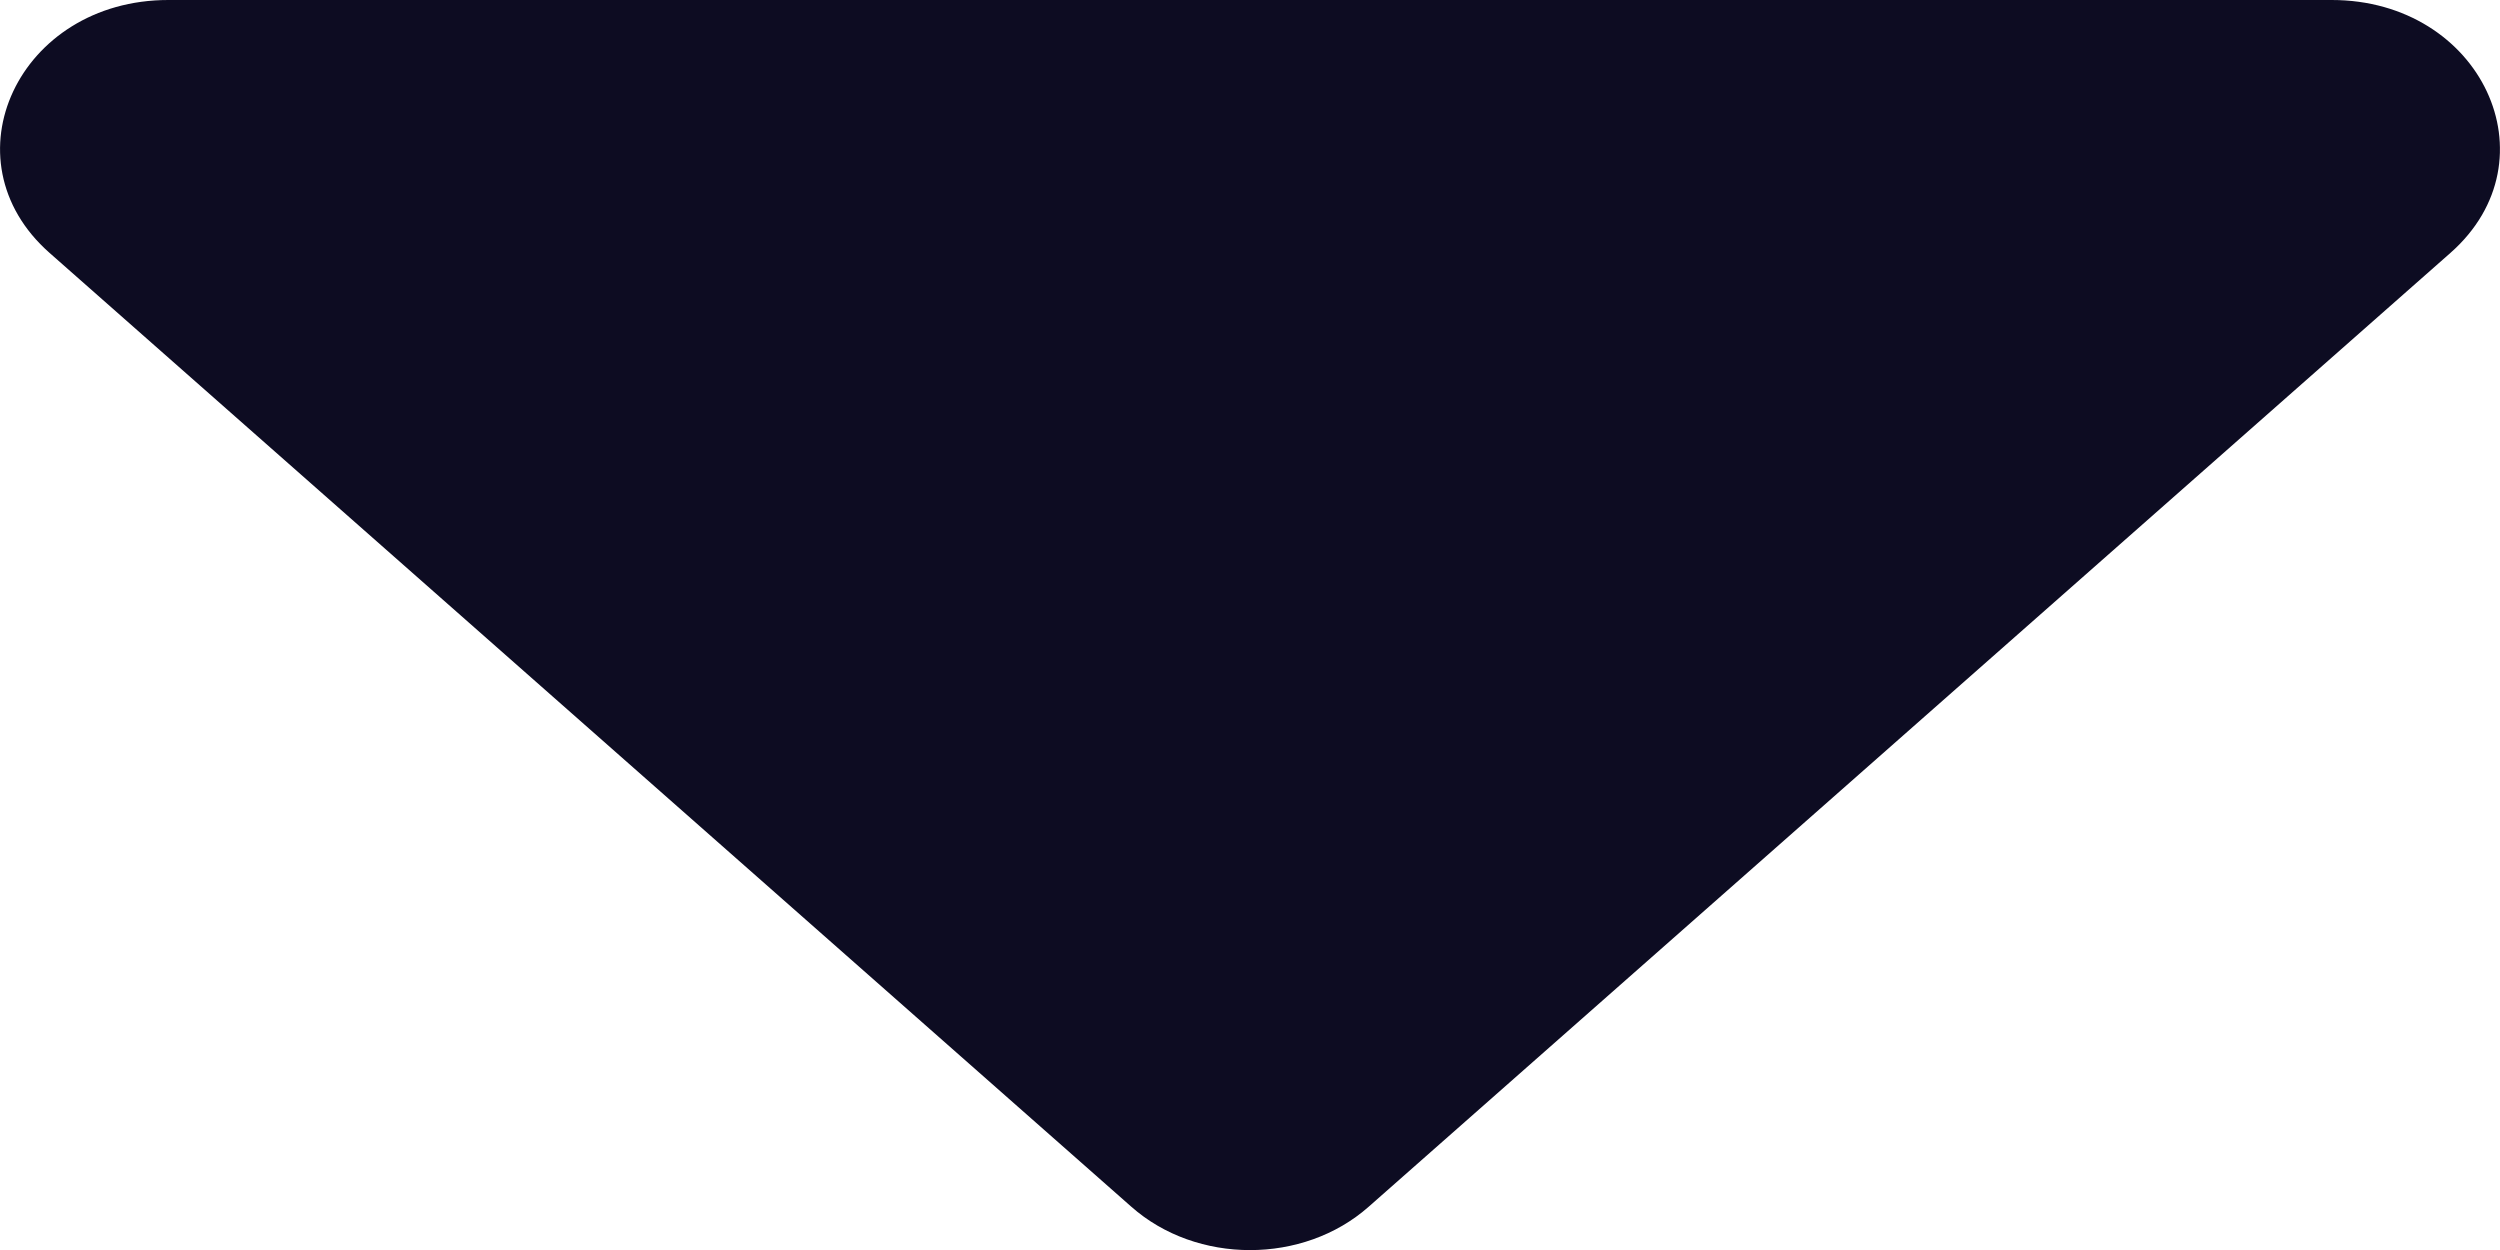
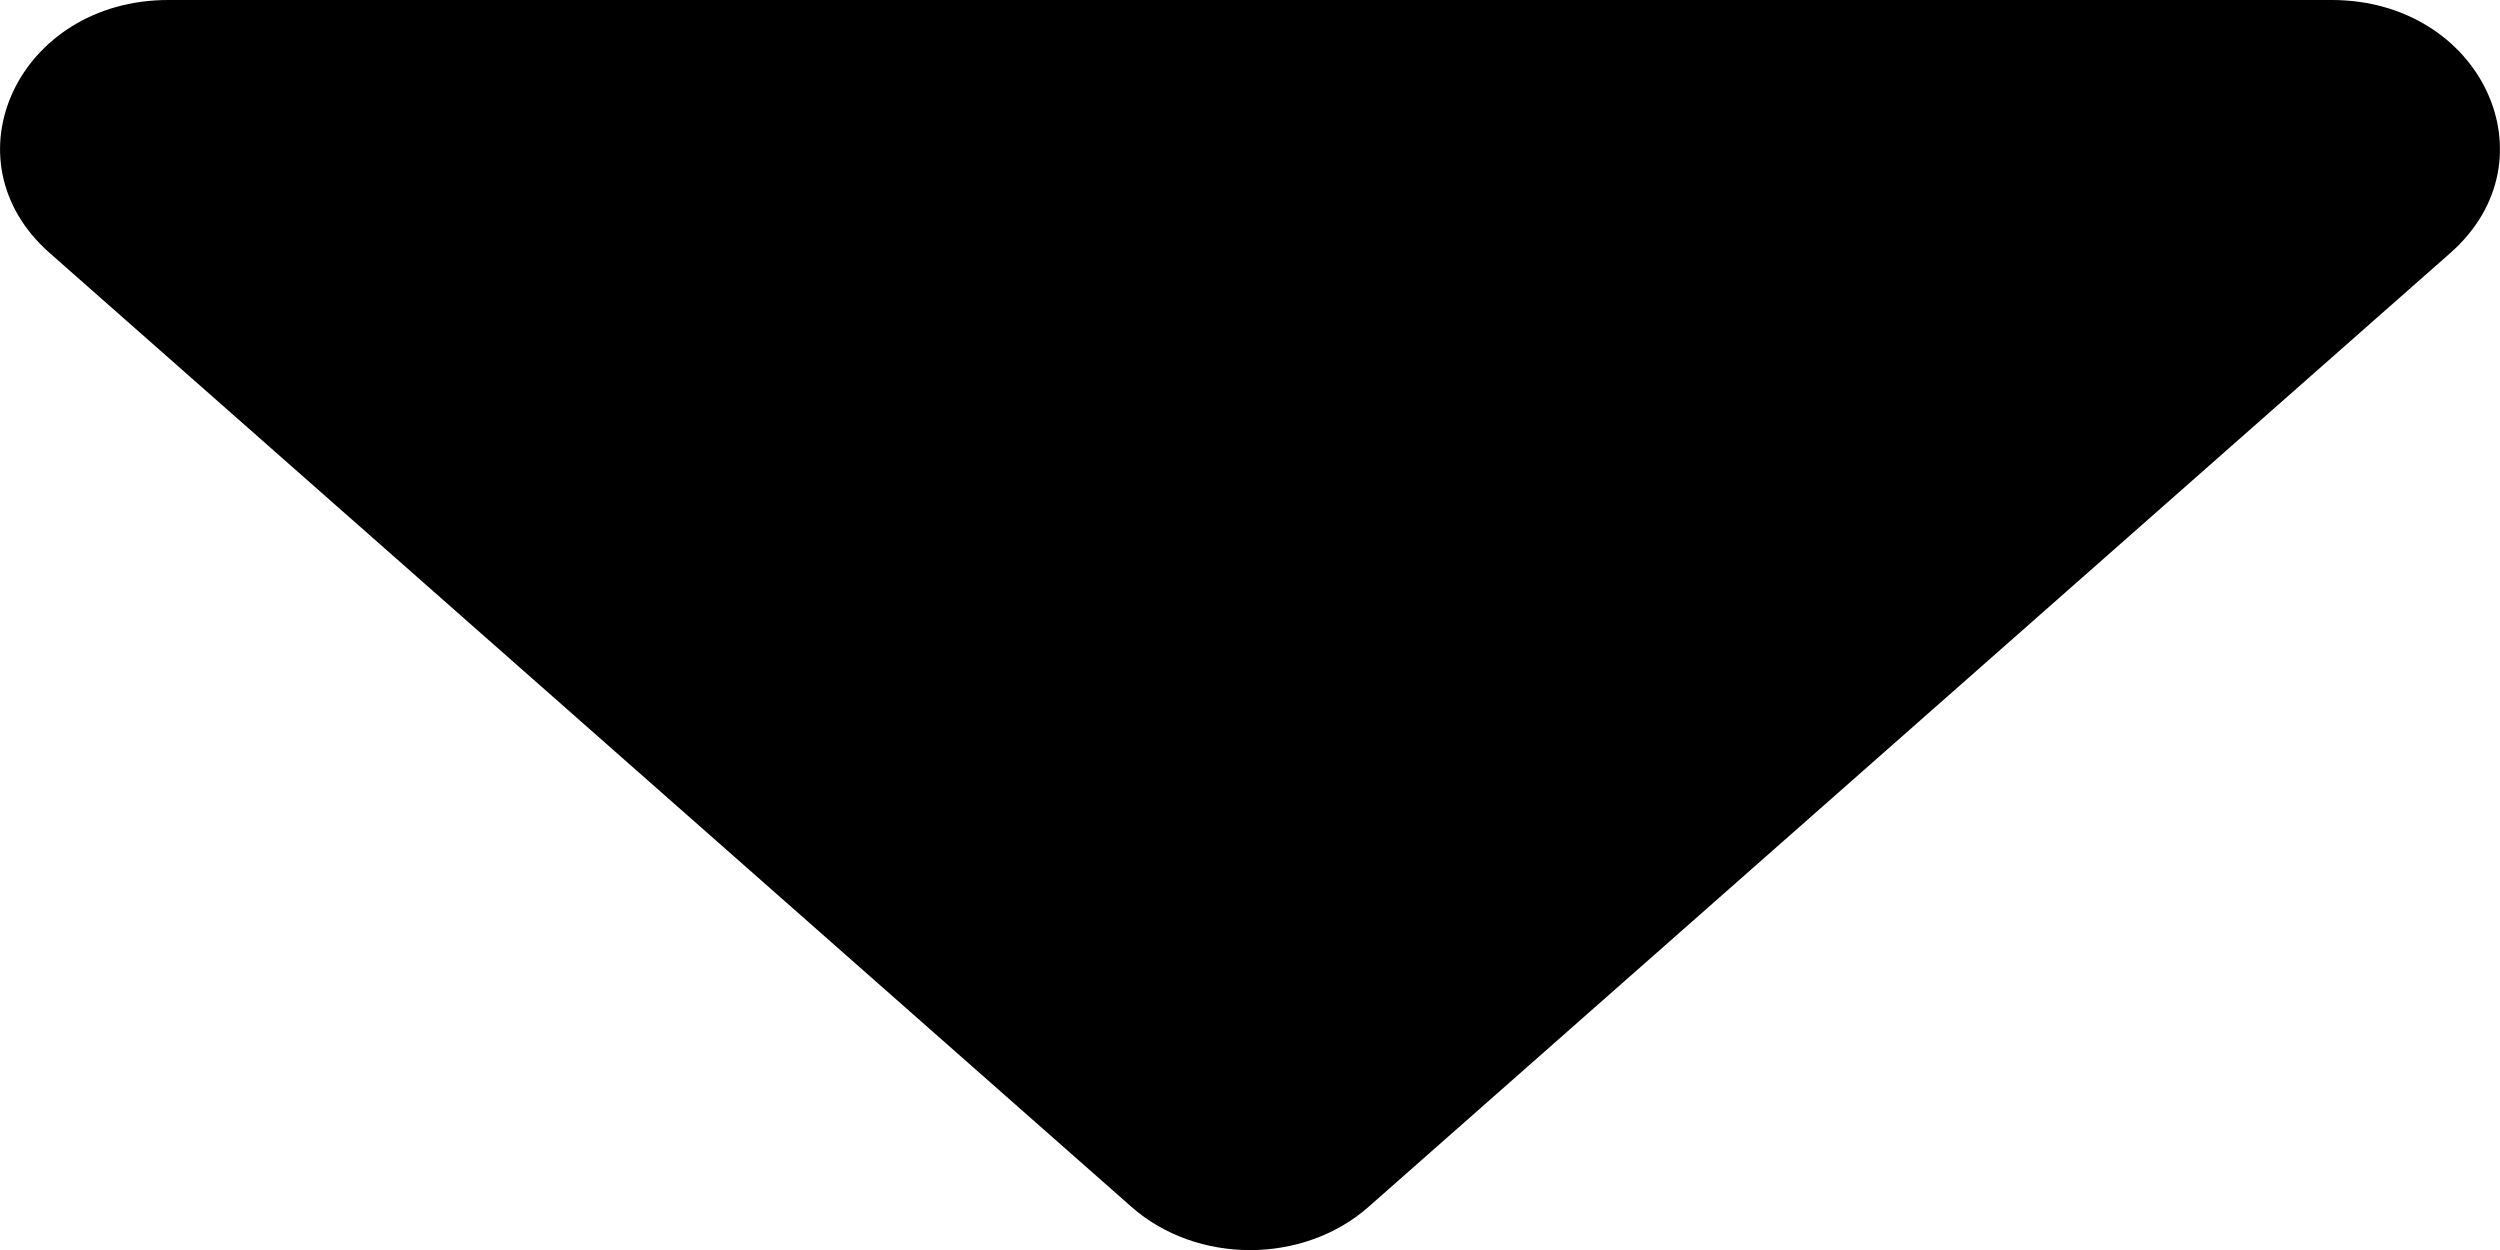
- <svg xmlns="http://www.w3.org/2000/svg" width="6" height="3" viewBox="0 0 6 3" fill="none">
-   <path d="M0.404 -2.44596e-07L5.596 -1.76723e-08C5.955 -1.95935e-09 6.135 0.383 5.881 0.607L3.285 2.896C3.128 3.035 2.872 3.035 2.715 2.896L0.119 0.607C-0.135 0.383 0.045 -2.60309e-07 0.404 -2.44596e-07Z" fill="#0D0C22" />
+ <svg xmlns="http://www.w3.org/2000/svg" viewBox="0 0 6 3">
+   <path d="M0.404 -2.44596e-07L5.596 -1.76723e-08C5.955 -1.95935e-09 6.135 0.383 5.881 0.607L3.285 2.896C3.128 3.035 2.872 3.035 2.715 2.896L0.119 0.607C-0.135 0.383 0.045 -2.60309e-07 0.404 -2.44596e-07Z" />
</svg>
